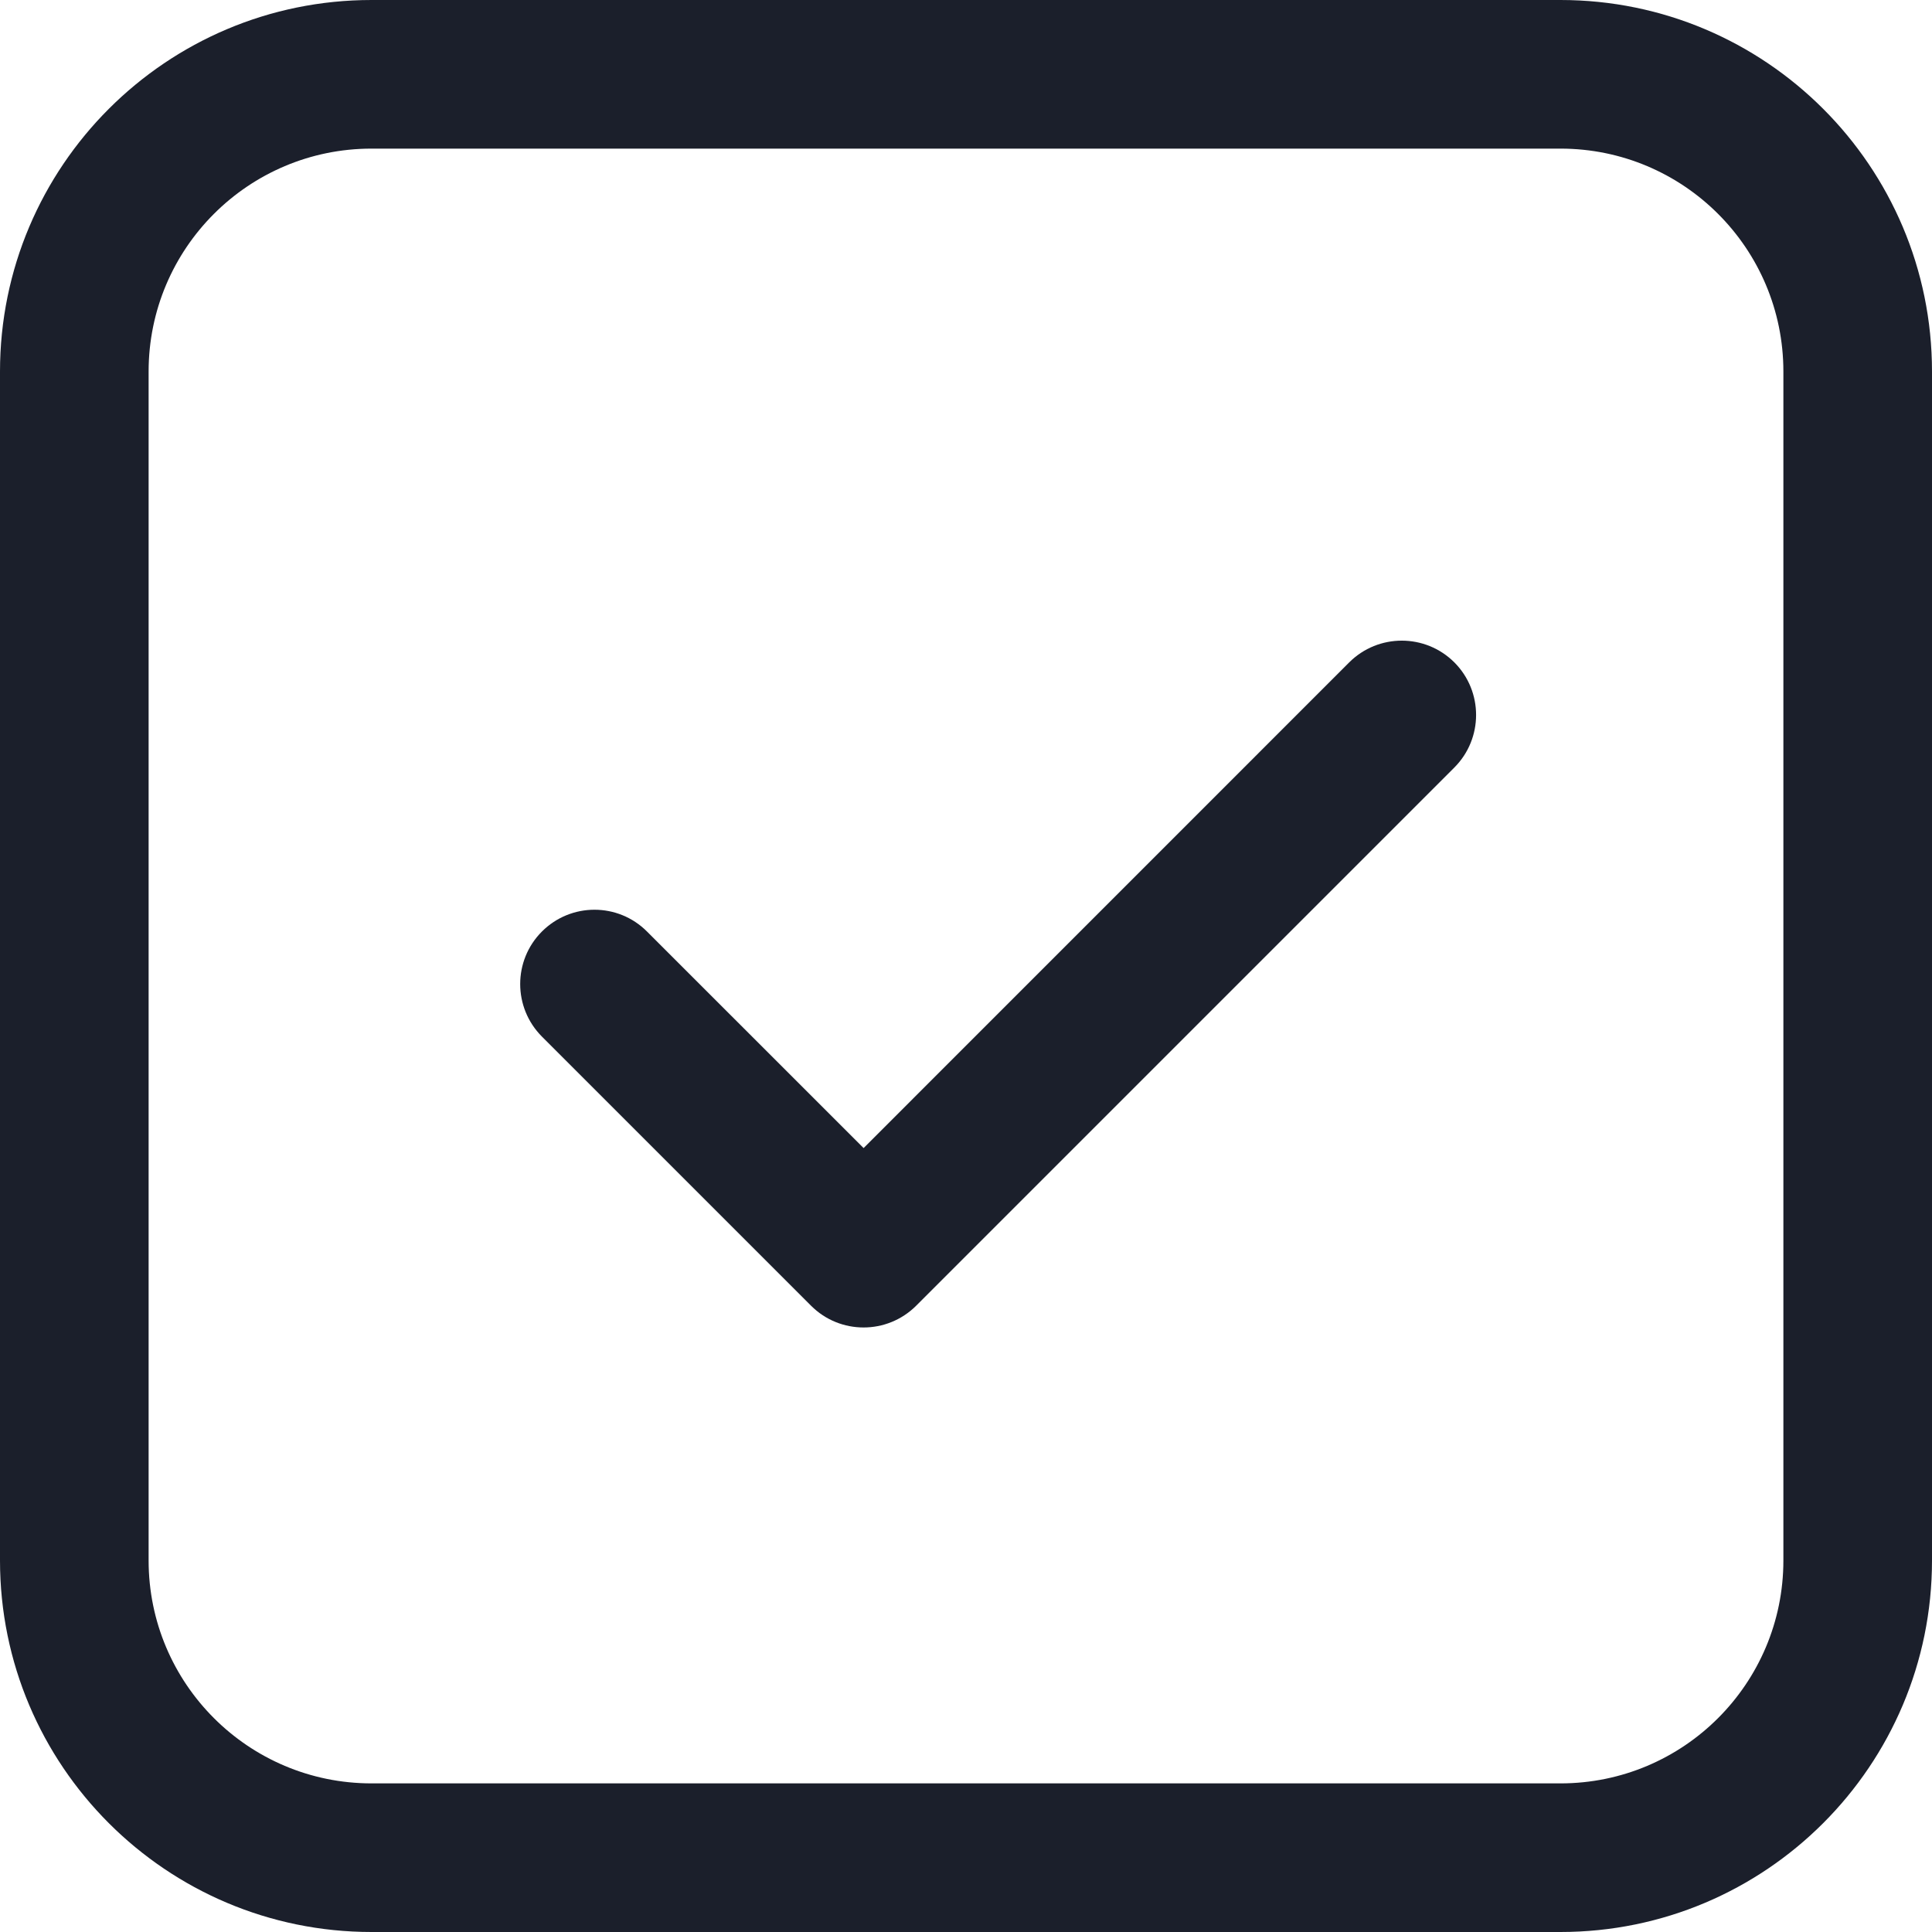
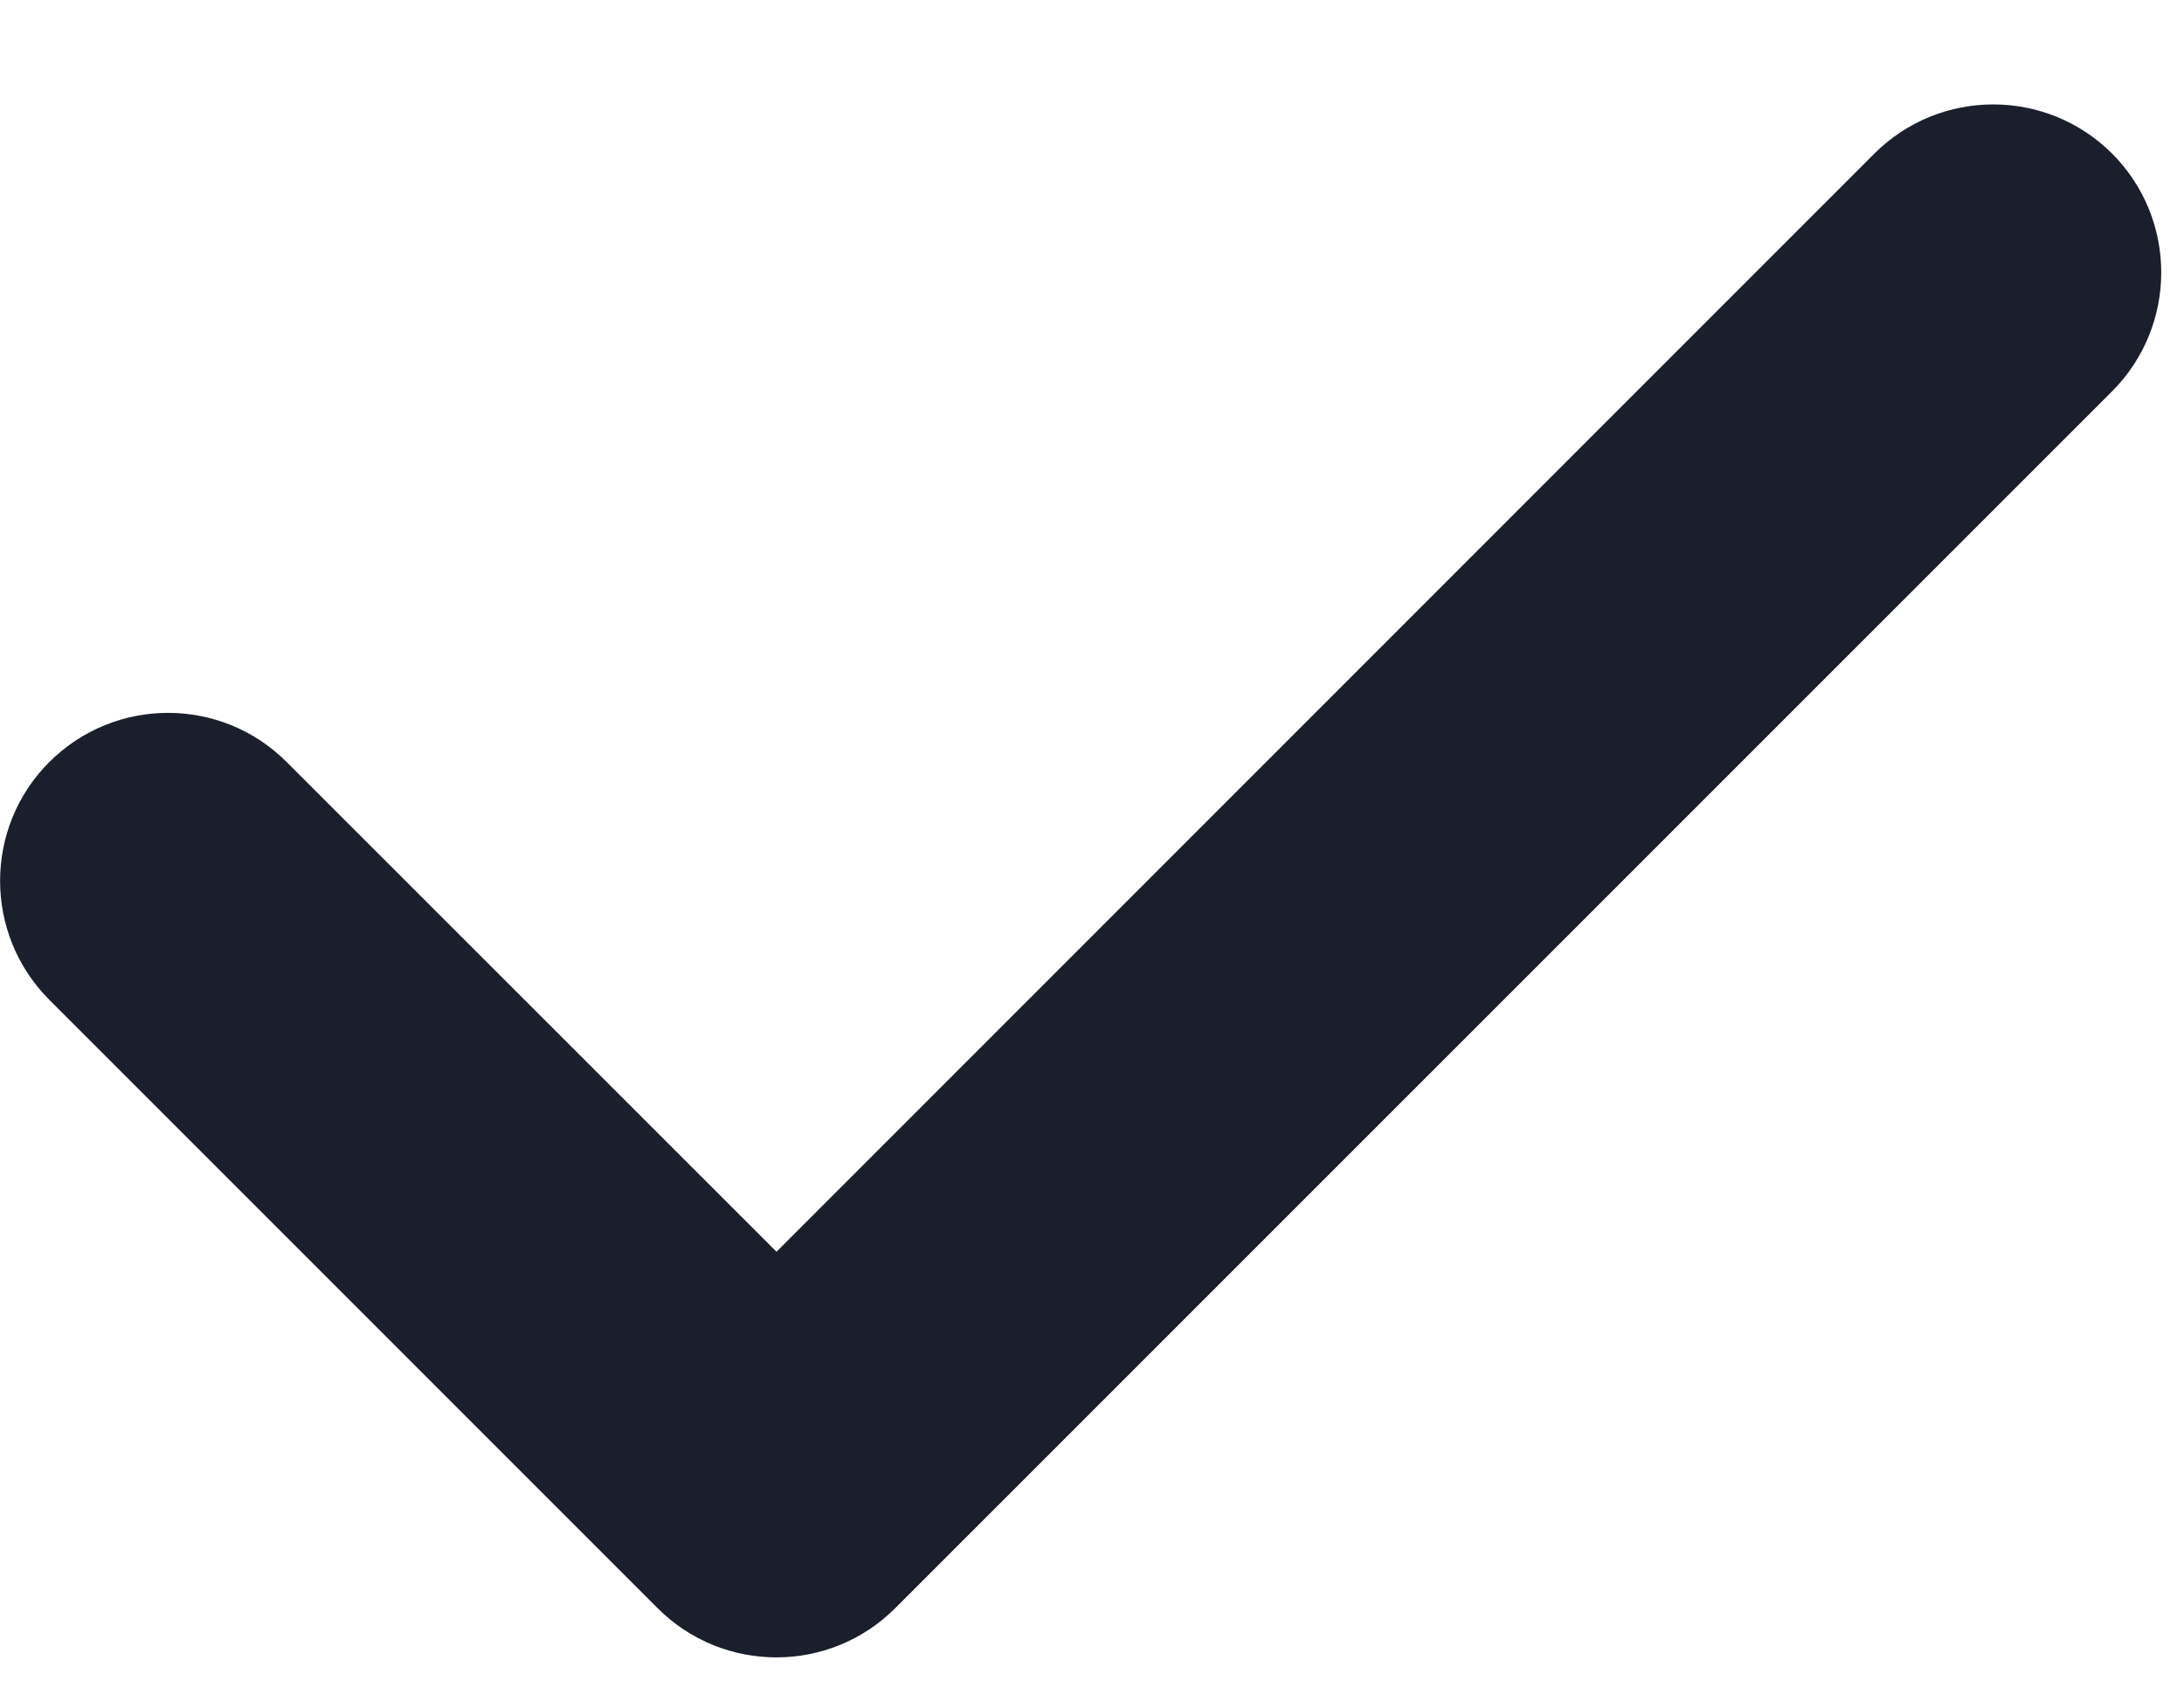
- <svg xmlns="http://www.w3.org/2000/svg" width="26" height="26" viewBox="0 0 26 26" fill="none">
-   <path fill-rule="evenodd" clip-rule="evenodd" d="M21 2H5C3.343 2 2 3.343 2 5V21C2 22.657 3.343 24 5 24H21C22.657 24 24 22.657 24 21V5C24 3.343 22.657 2 21 2ZM5 0C2.239 0 0 2.239 0 5V21C0 23.761 2.239 26 5 26H21C23.761 26 26 23.761 26 21V5C26 2.239 23.761 0 21 0H5Z" fill="#1B1F2B" />
-   <path fill-rule="evenodd" clip-rule="evenodd" d="M7.293 12.536C7.684 12.145 8.317 12.145 8.707 12.536L11.622 15.45L18.157 8.914C18.548 8.524 19.181 8.524 19.572 8.914C19.962 9.305 19.962 9.938 19.572 10.329L12.329 17.572C11.938 17.962 11.305 17.962 10.915 17.572L7.293 13.95C6.903 13.559 6.903 12.926 7.293 12.536Z" fill="#1B1F2B" />
+ <svg xmlns="http://www.w3.org/2000/svg" width="13" height="10" viewBox="0 0 13 10" fill="none">
+   <path fill-rule="evenodd" clip-rule="evenodd" d="M0.293 4.536C0.684 4.145 1.317 4.145 1.707 4.536L4.622 7.45L11.157 0.914C11.548 0.524 12.181 0.524 12.572 0.914C12.962 1.305 12.962 1.938 12.572 2.329L5.329 9.571C4.938 9.962 4.305 9.962 3.914 9.571L0.293 5.95C-0.097 5.559 -0.097 4.926 0.293 4.536Z" fill="#1B1F2B" />
</svg>
